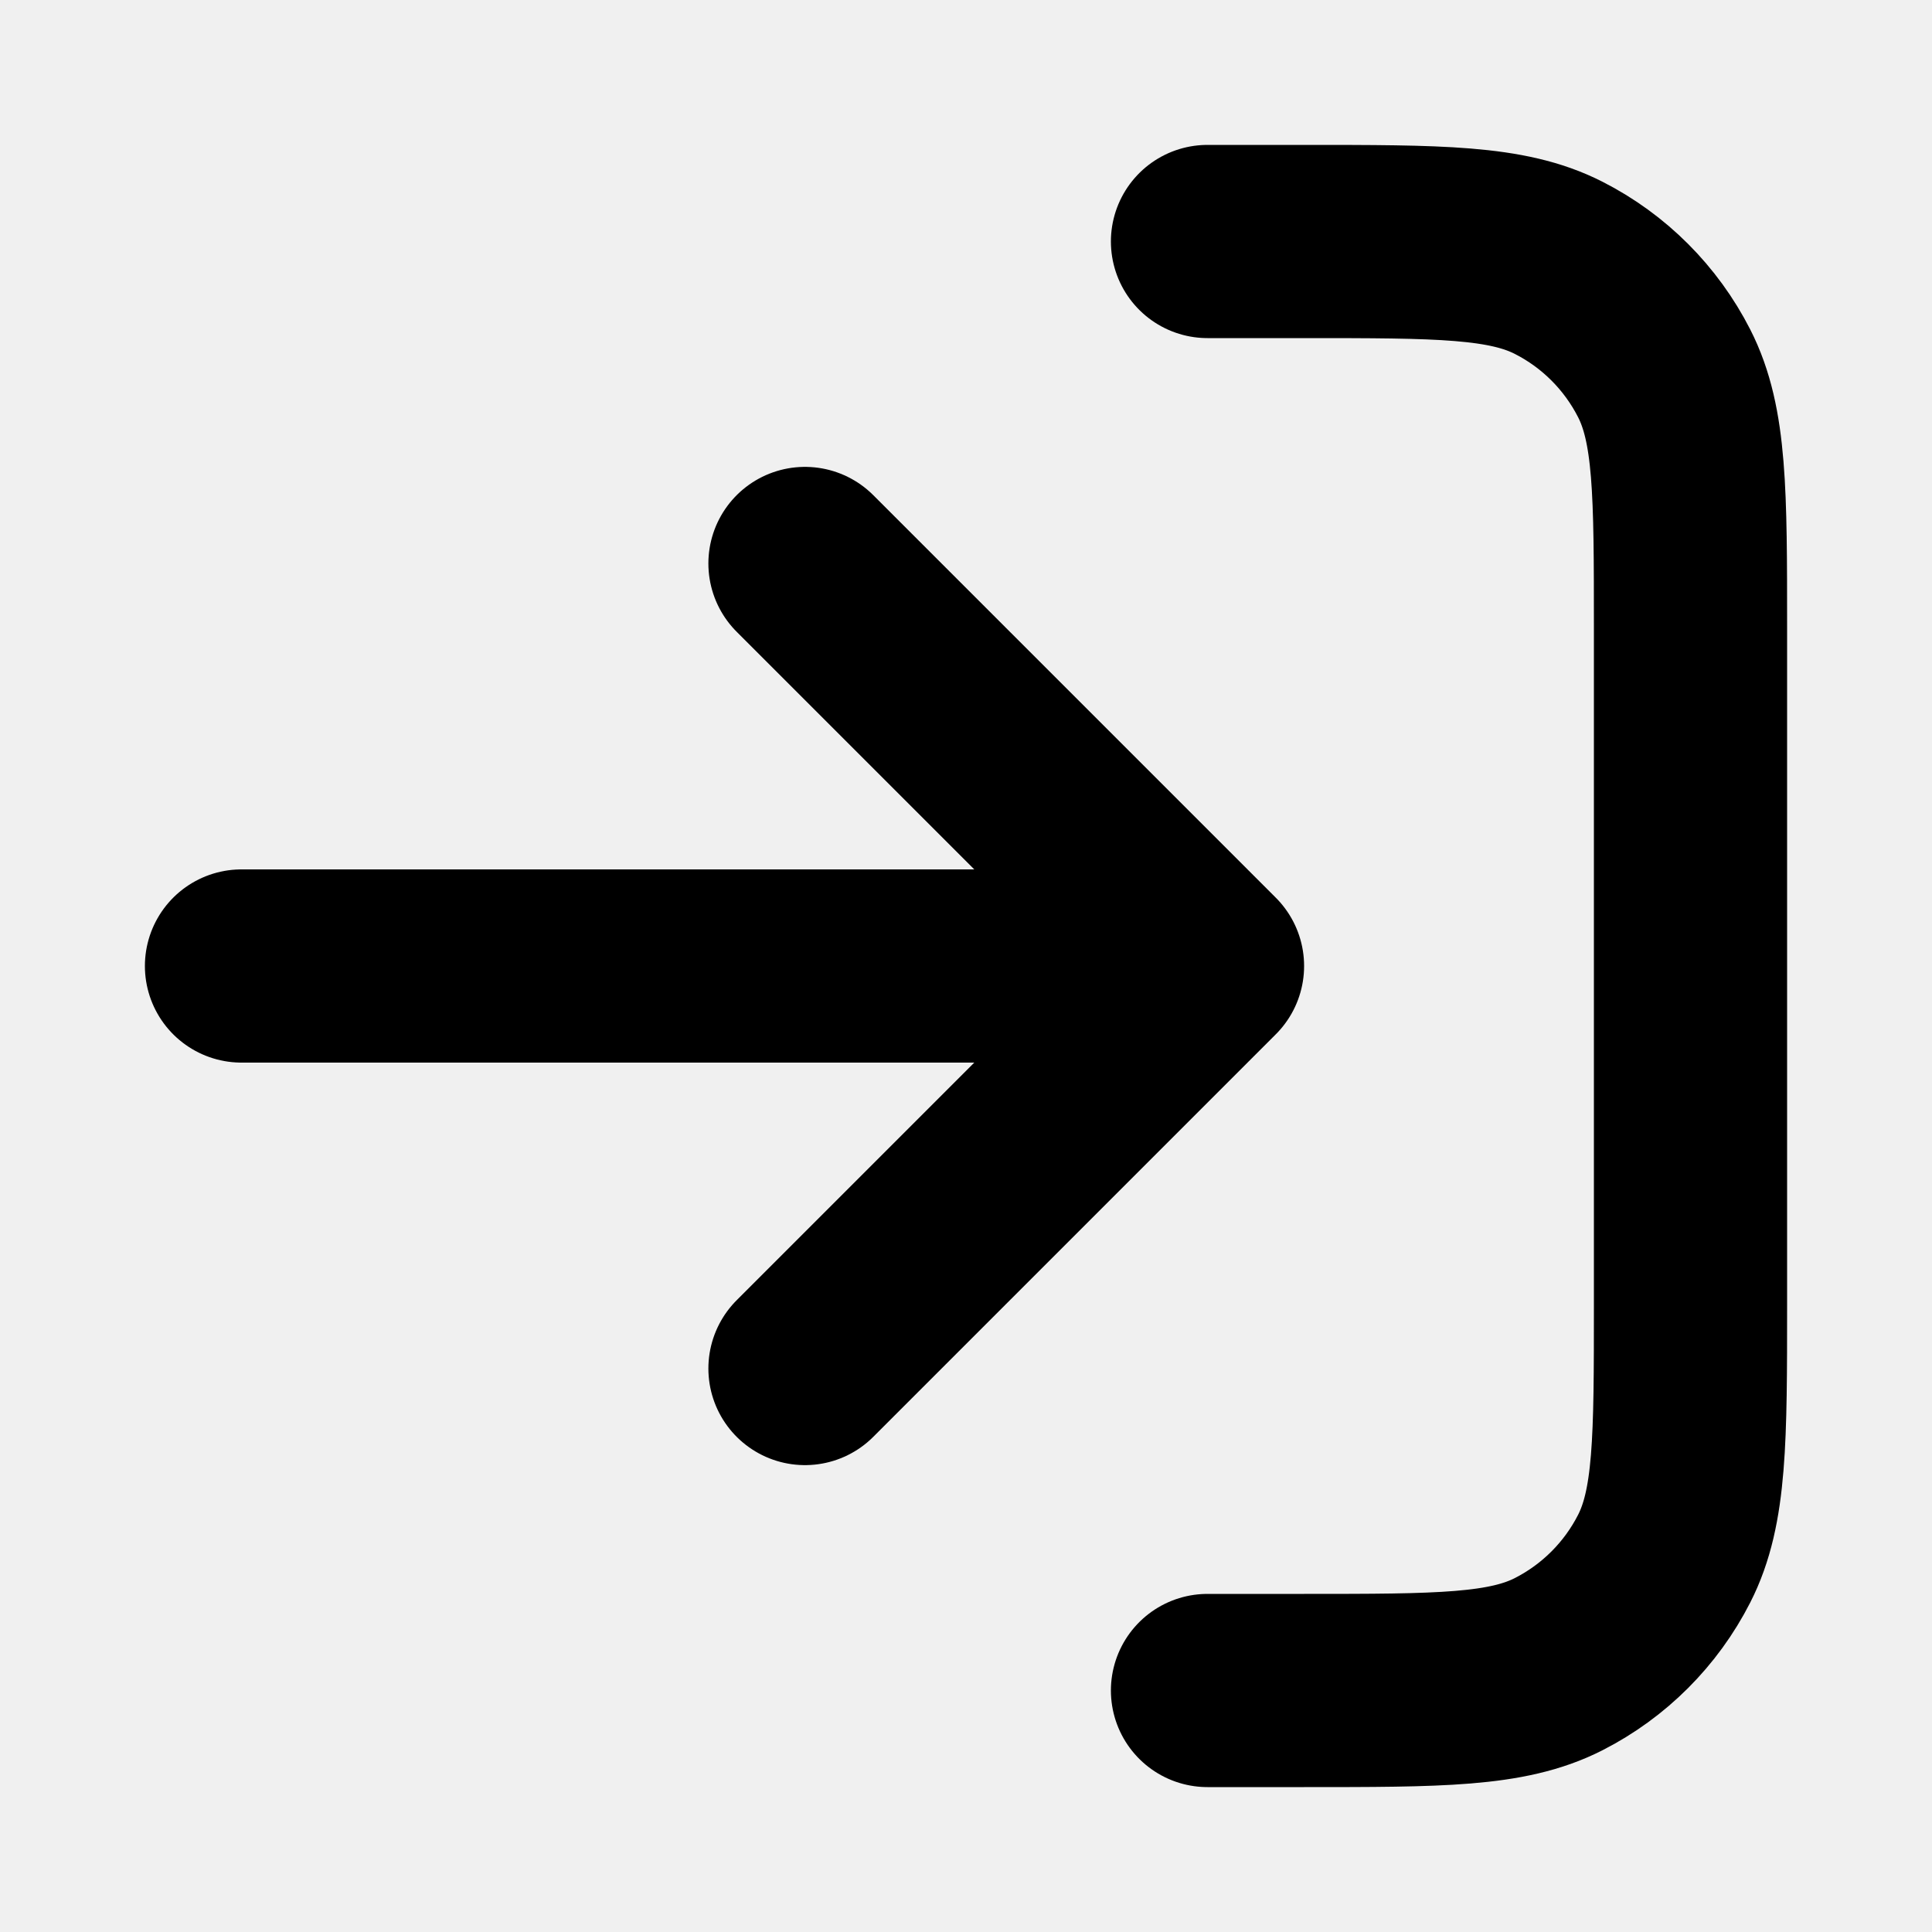
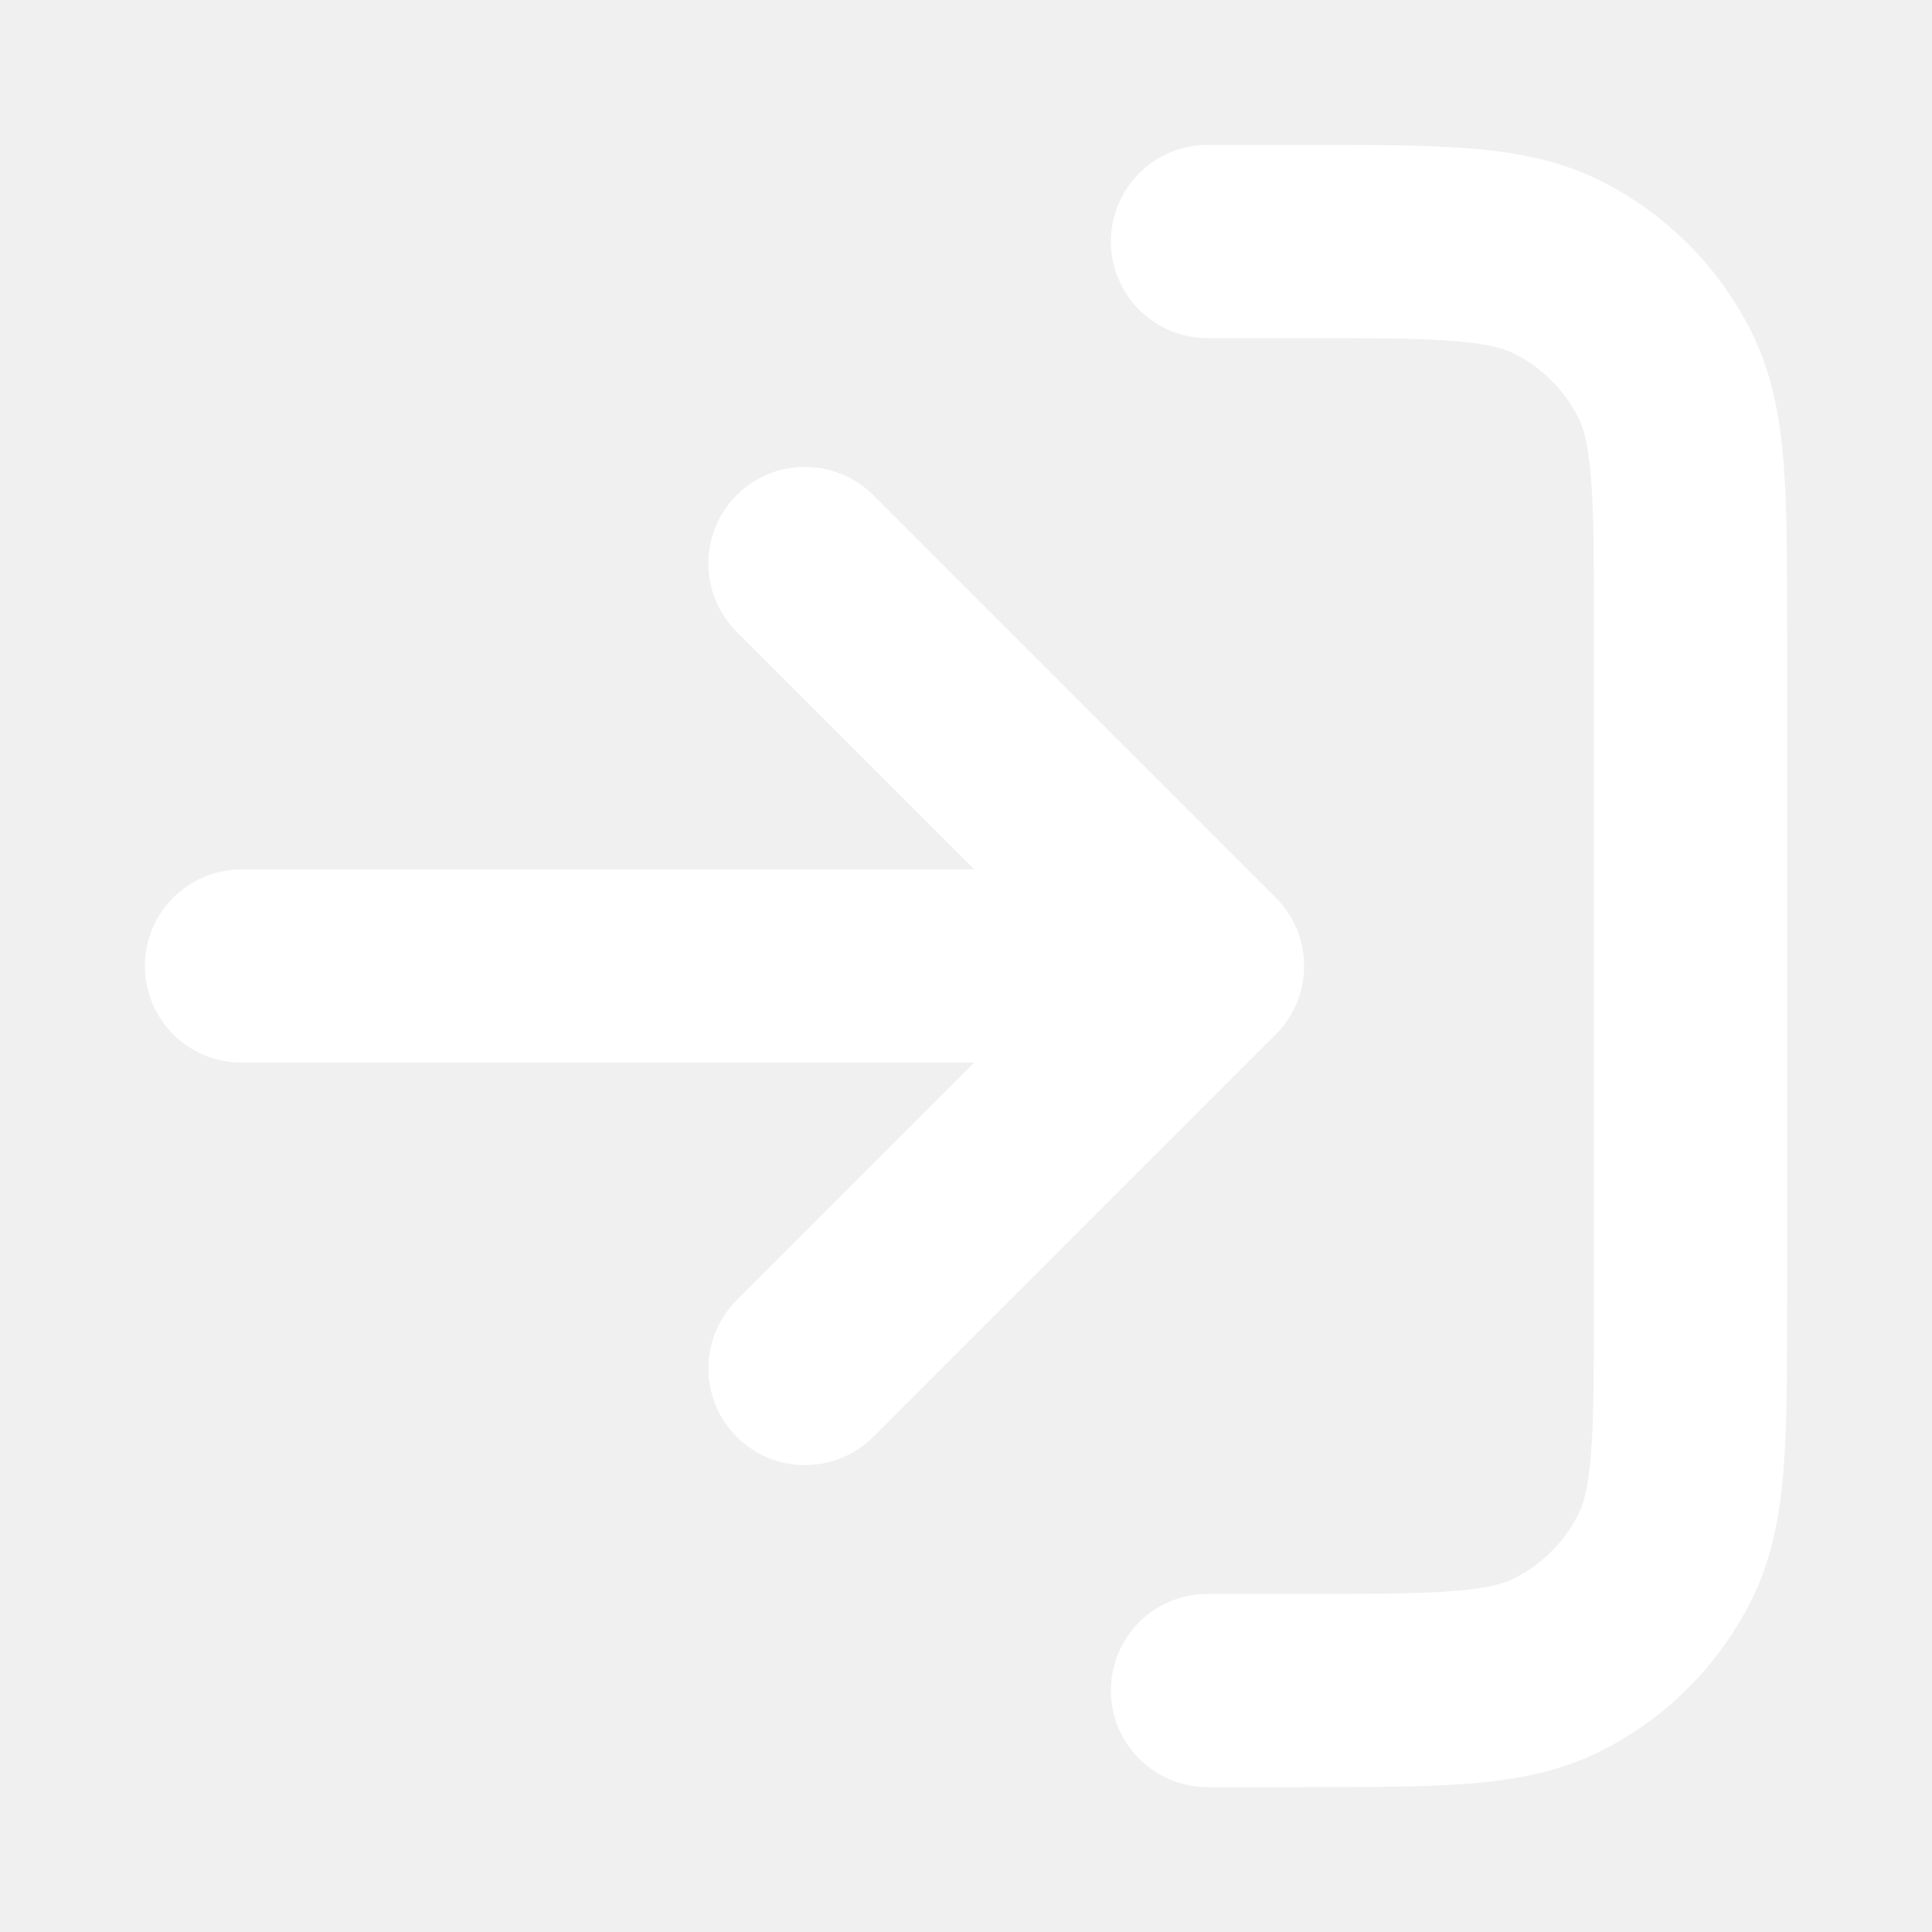
<svg xmlns="http://www.w3.org/2000/svg" version="1.1" width="32" height="32" viewBox="0 0 32 32">
-   <path fill="none" stroke-linejoin="round" stroke-linecap="round" stroke-miterlimit="4" stroke-width="3.2" stroke="#000" d="M20 4h1.6c2.24 0 3.36 0 4.216 0.436 0.753 0.383 1.364 0.995 1.748 1.748 0.436 0.856 0.436 1.976 0.436 4.216v11.2c0 2.24 0 3.36-0.436 4.216-0.384 0.753-0.995 1.364-1.748 1.748-0.856 0.436-1.976 0.436-4.216 0.436h-1.6M13.333 9.333l6.667 6.667M20 16l-6.667 6.667M20 16h-16" />
+   <path fill="none" stroke-linejoin="round" stroke-linecap="round" stroke-miterlimit="4" stroke-width="3.2" stroke="#fff" d="M20 4h1.6c2.24 0 3.36 0 4.216 0.436 0.753 0.383 1.364 0.995 1.748 1.748 0.436 0.856 0.436 1.976 0.436 4.216v11.2c0 2.24 0 3.36-0.436 4.216-0.384 0.753-0.995 1.364-1.748 1.748-0.856 0.436-1.976 0.436-4.216 0.436h-1.6M13.333 9.333l6.667 6.667M20 16l-6.667 6.667M20 16h-16" />
</svg>
